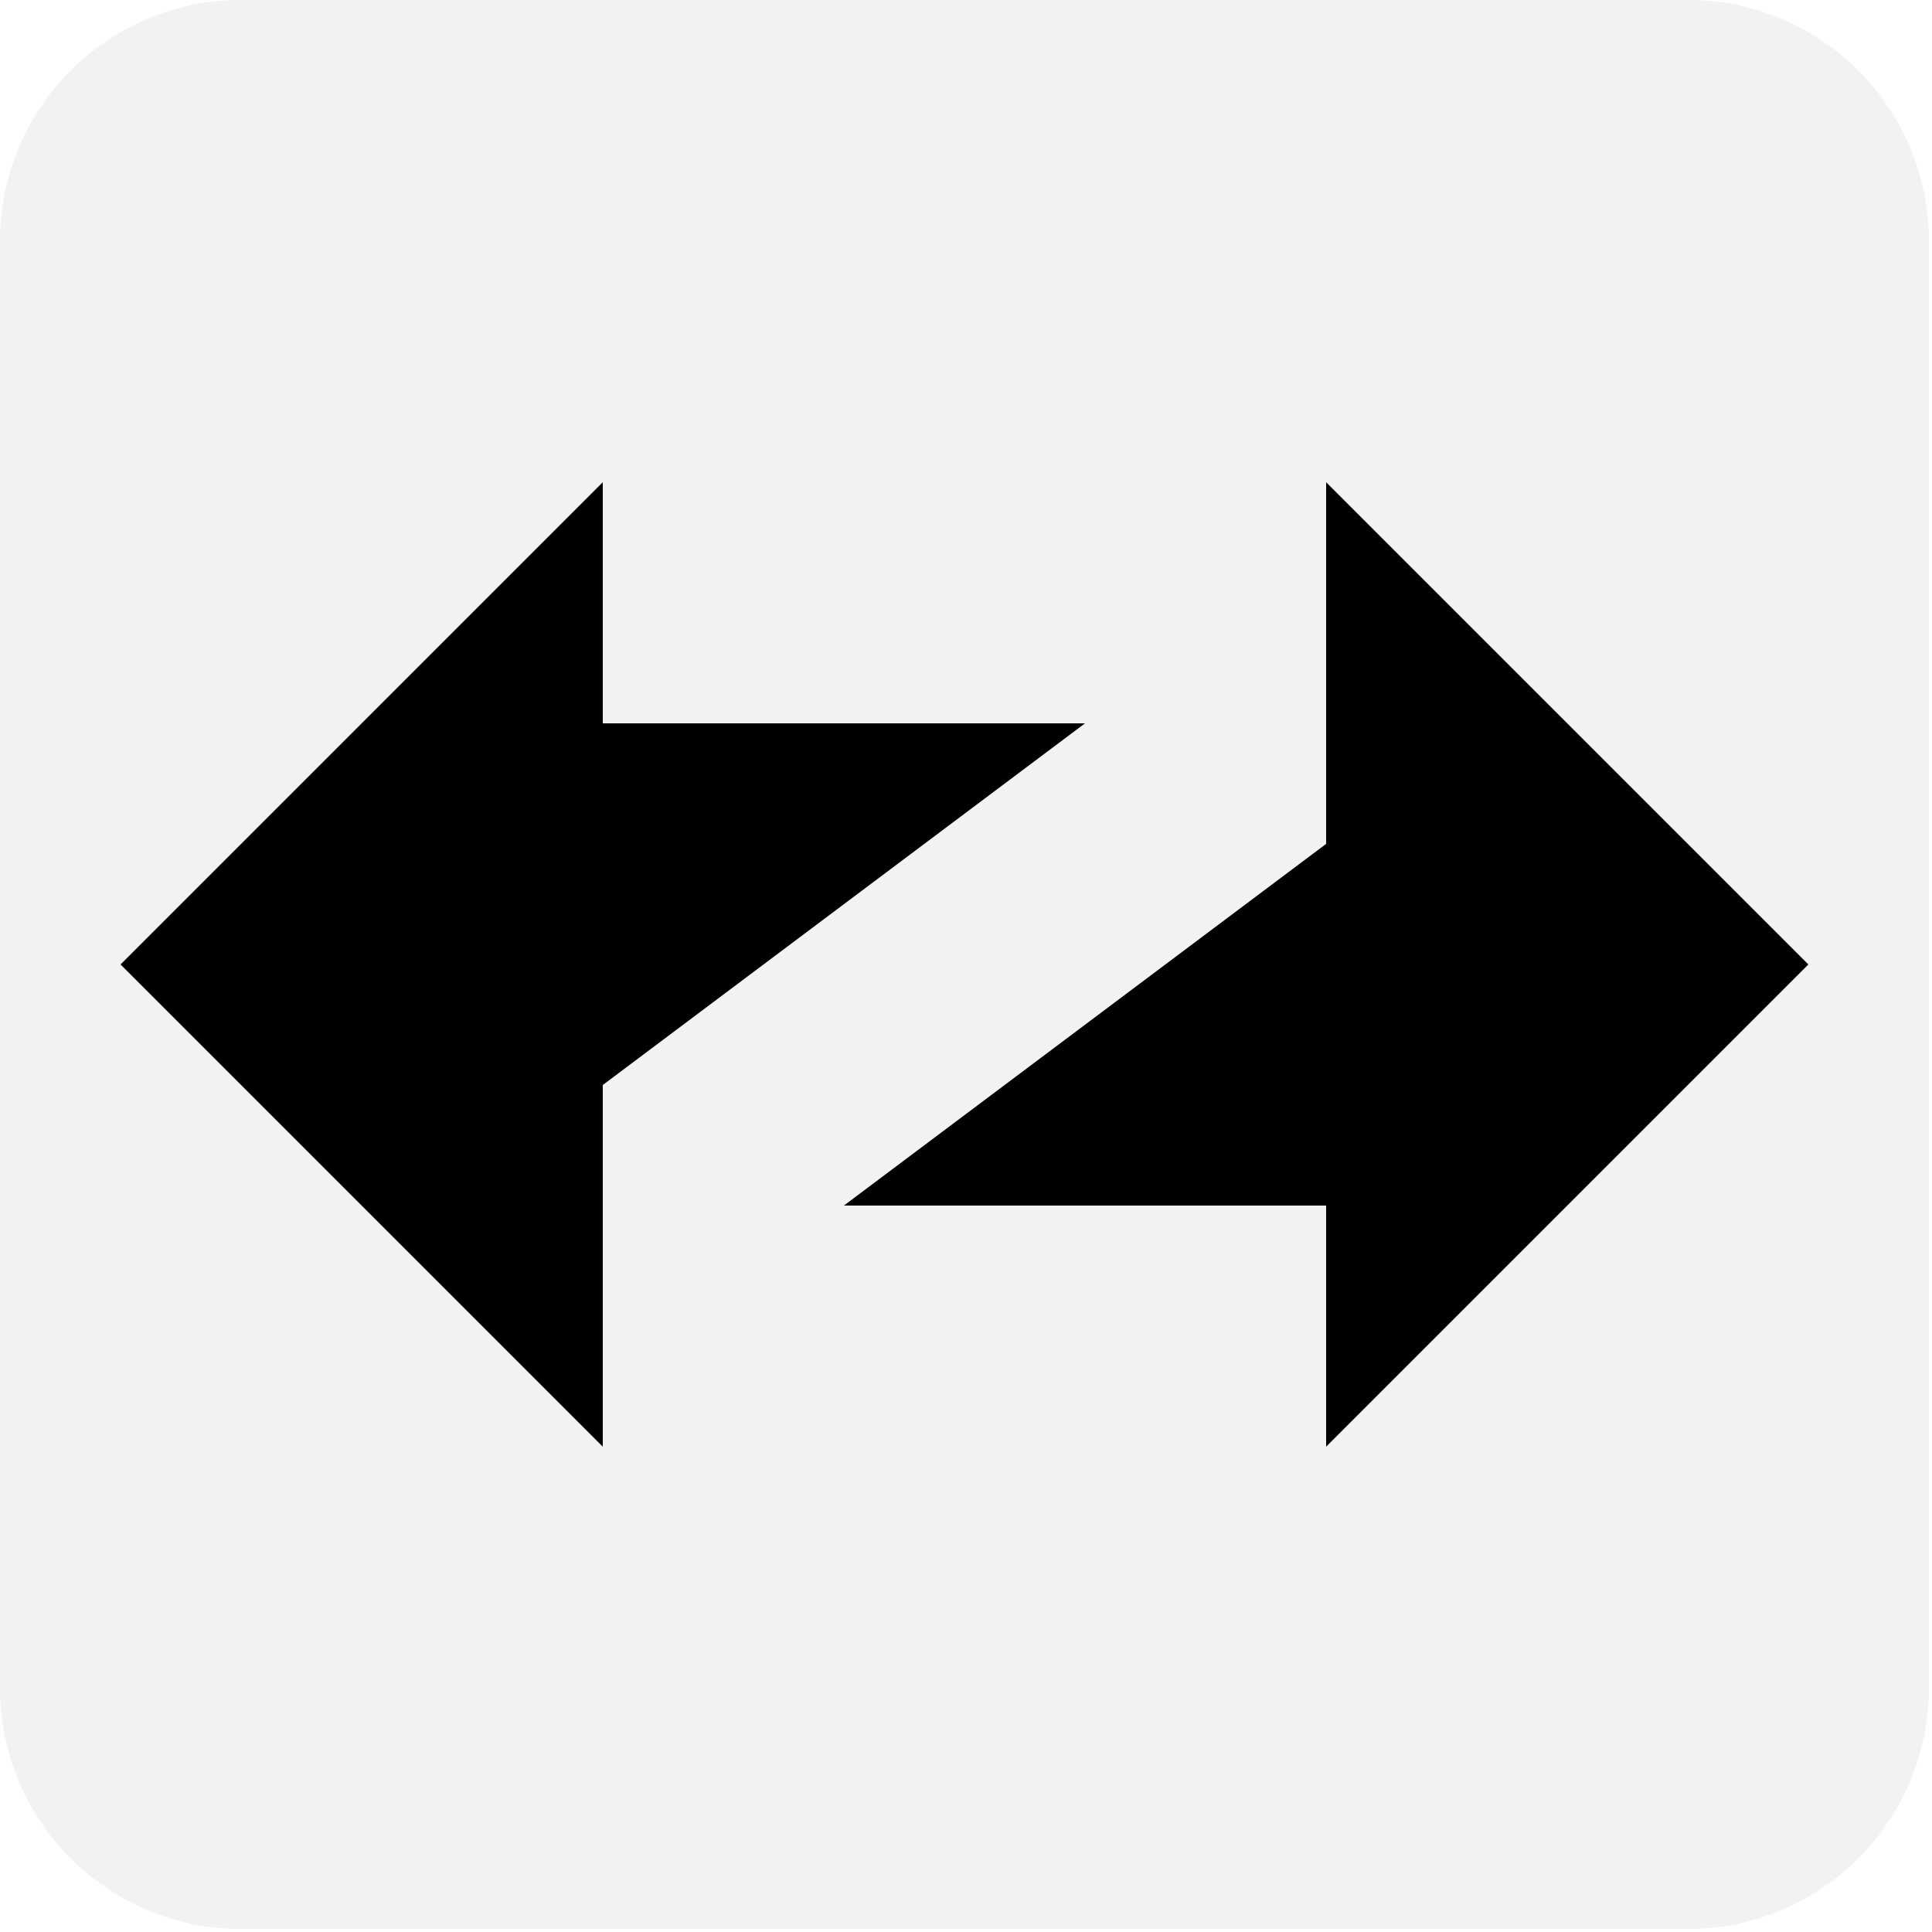
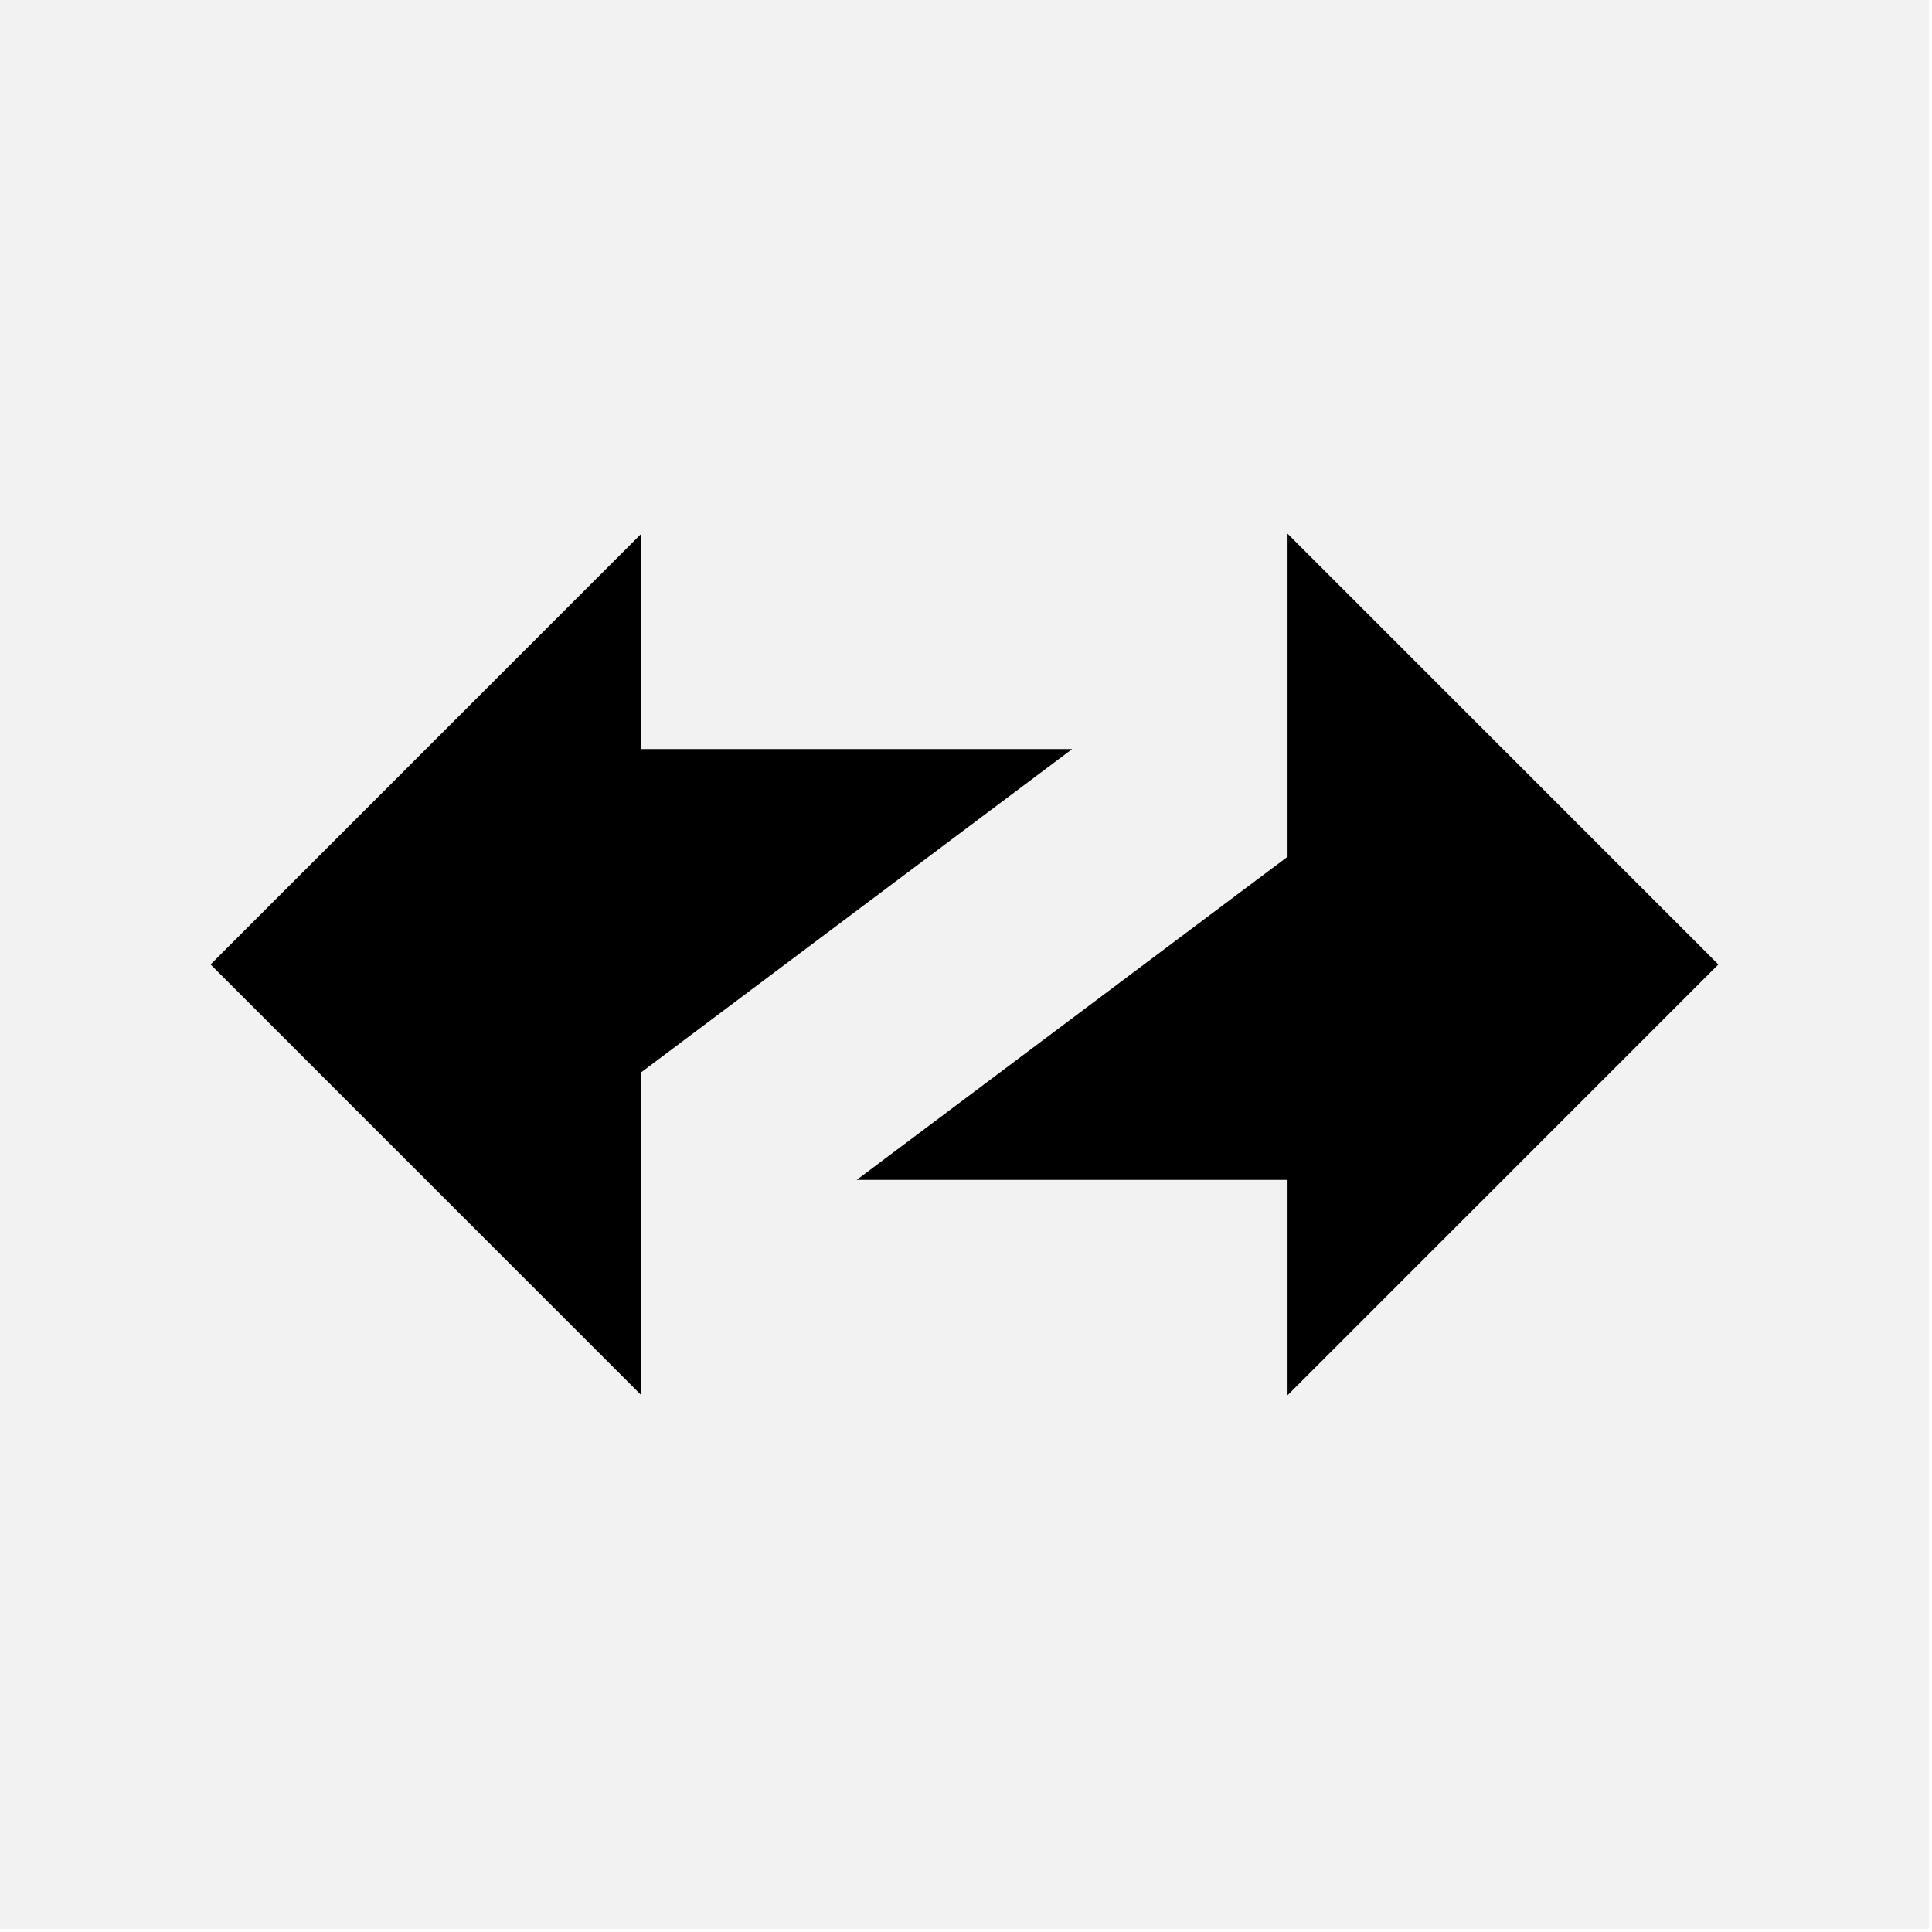
<svg xmlns="http://www.w3.org/2000/svg" width="100%" height="100%" viewBox="0 0 313 313" version="1.1" xml:space="preserve" style="fill-rule:evenodd;clip-rule:evenodd;stroke-linejoin:round;stroke-miterlimit:2;">
  <rect id="_150x150" x="0" y="0" width="312.5" height="312.5" style="fill:none;" />
  <clipPath id="_clip1">
    <rect x="0" y="0" width="312.5" height="312.5" />
  </clipPath>
  <g clip-path="url(#_clip1)">
    <g id="ZKLogo">
-       <path d="M0,39.063c0,-21.574 17.489,-39.063 39.063,-39.063l234.375,-0c21.573,-0 39.062,17.489 39.062,39.063l0,234.375c0,21.573 -17.489,39.062 -39.062,39.062l-234.375,0c-21.574,0 -39.063,-17.489 -39.063,-39.063l0,-234.375Z" style="fill:#f2f2f2;fill-rule:nonzero;" />
-       <path d="M97.656,78.125l-78.125,78.125l78.125,78.125l0,-58.594l78.125,-58.594l-78.125,0l0,-39.062Z" style="fill-rule:nonzero;" />
-       <path d="M292.969,156.25l-78.125,-78.125l-0,58.594l-78.125,58.594l78.125,-0l-0,39.062l78.125,-78.125Z" style="fill-rule:nonzero;" />
+       <path d="M-20.833,23.438c-0,-24.451 19.82,-44.271 44.271,-44.271l265.625,-0c24.449,-0 44.27,19.82 44.27,44.271l0,265.625c0,24.449 -19.821,44.27 -44.27,44.27l-265.625,0c-24.451,0 -44.271,-19.821 -44.271,-44.27l-0,-265.625Z" style="fill:#f2f2f2;fill-rule:nonzero;" />
+       <path d="M103.906,86.458l-69.791,69.792l69.791,69.792l0,-52.344l69.792,-52.344l-69.792,0l0,-34.896Z" style="fill-rule:nonzero;" />
+       <path d="M278.385,156.25l-69.791,-69.792l-0,52.344l-69.792,52.344l69.792,-0l-0,34.896l69.791,-69.792Z" style="fill-rule:nonzero;" />
    </g>
  </g>
</svg>
